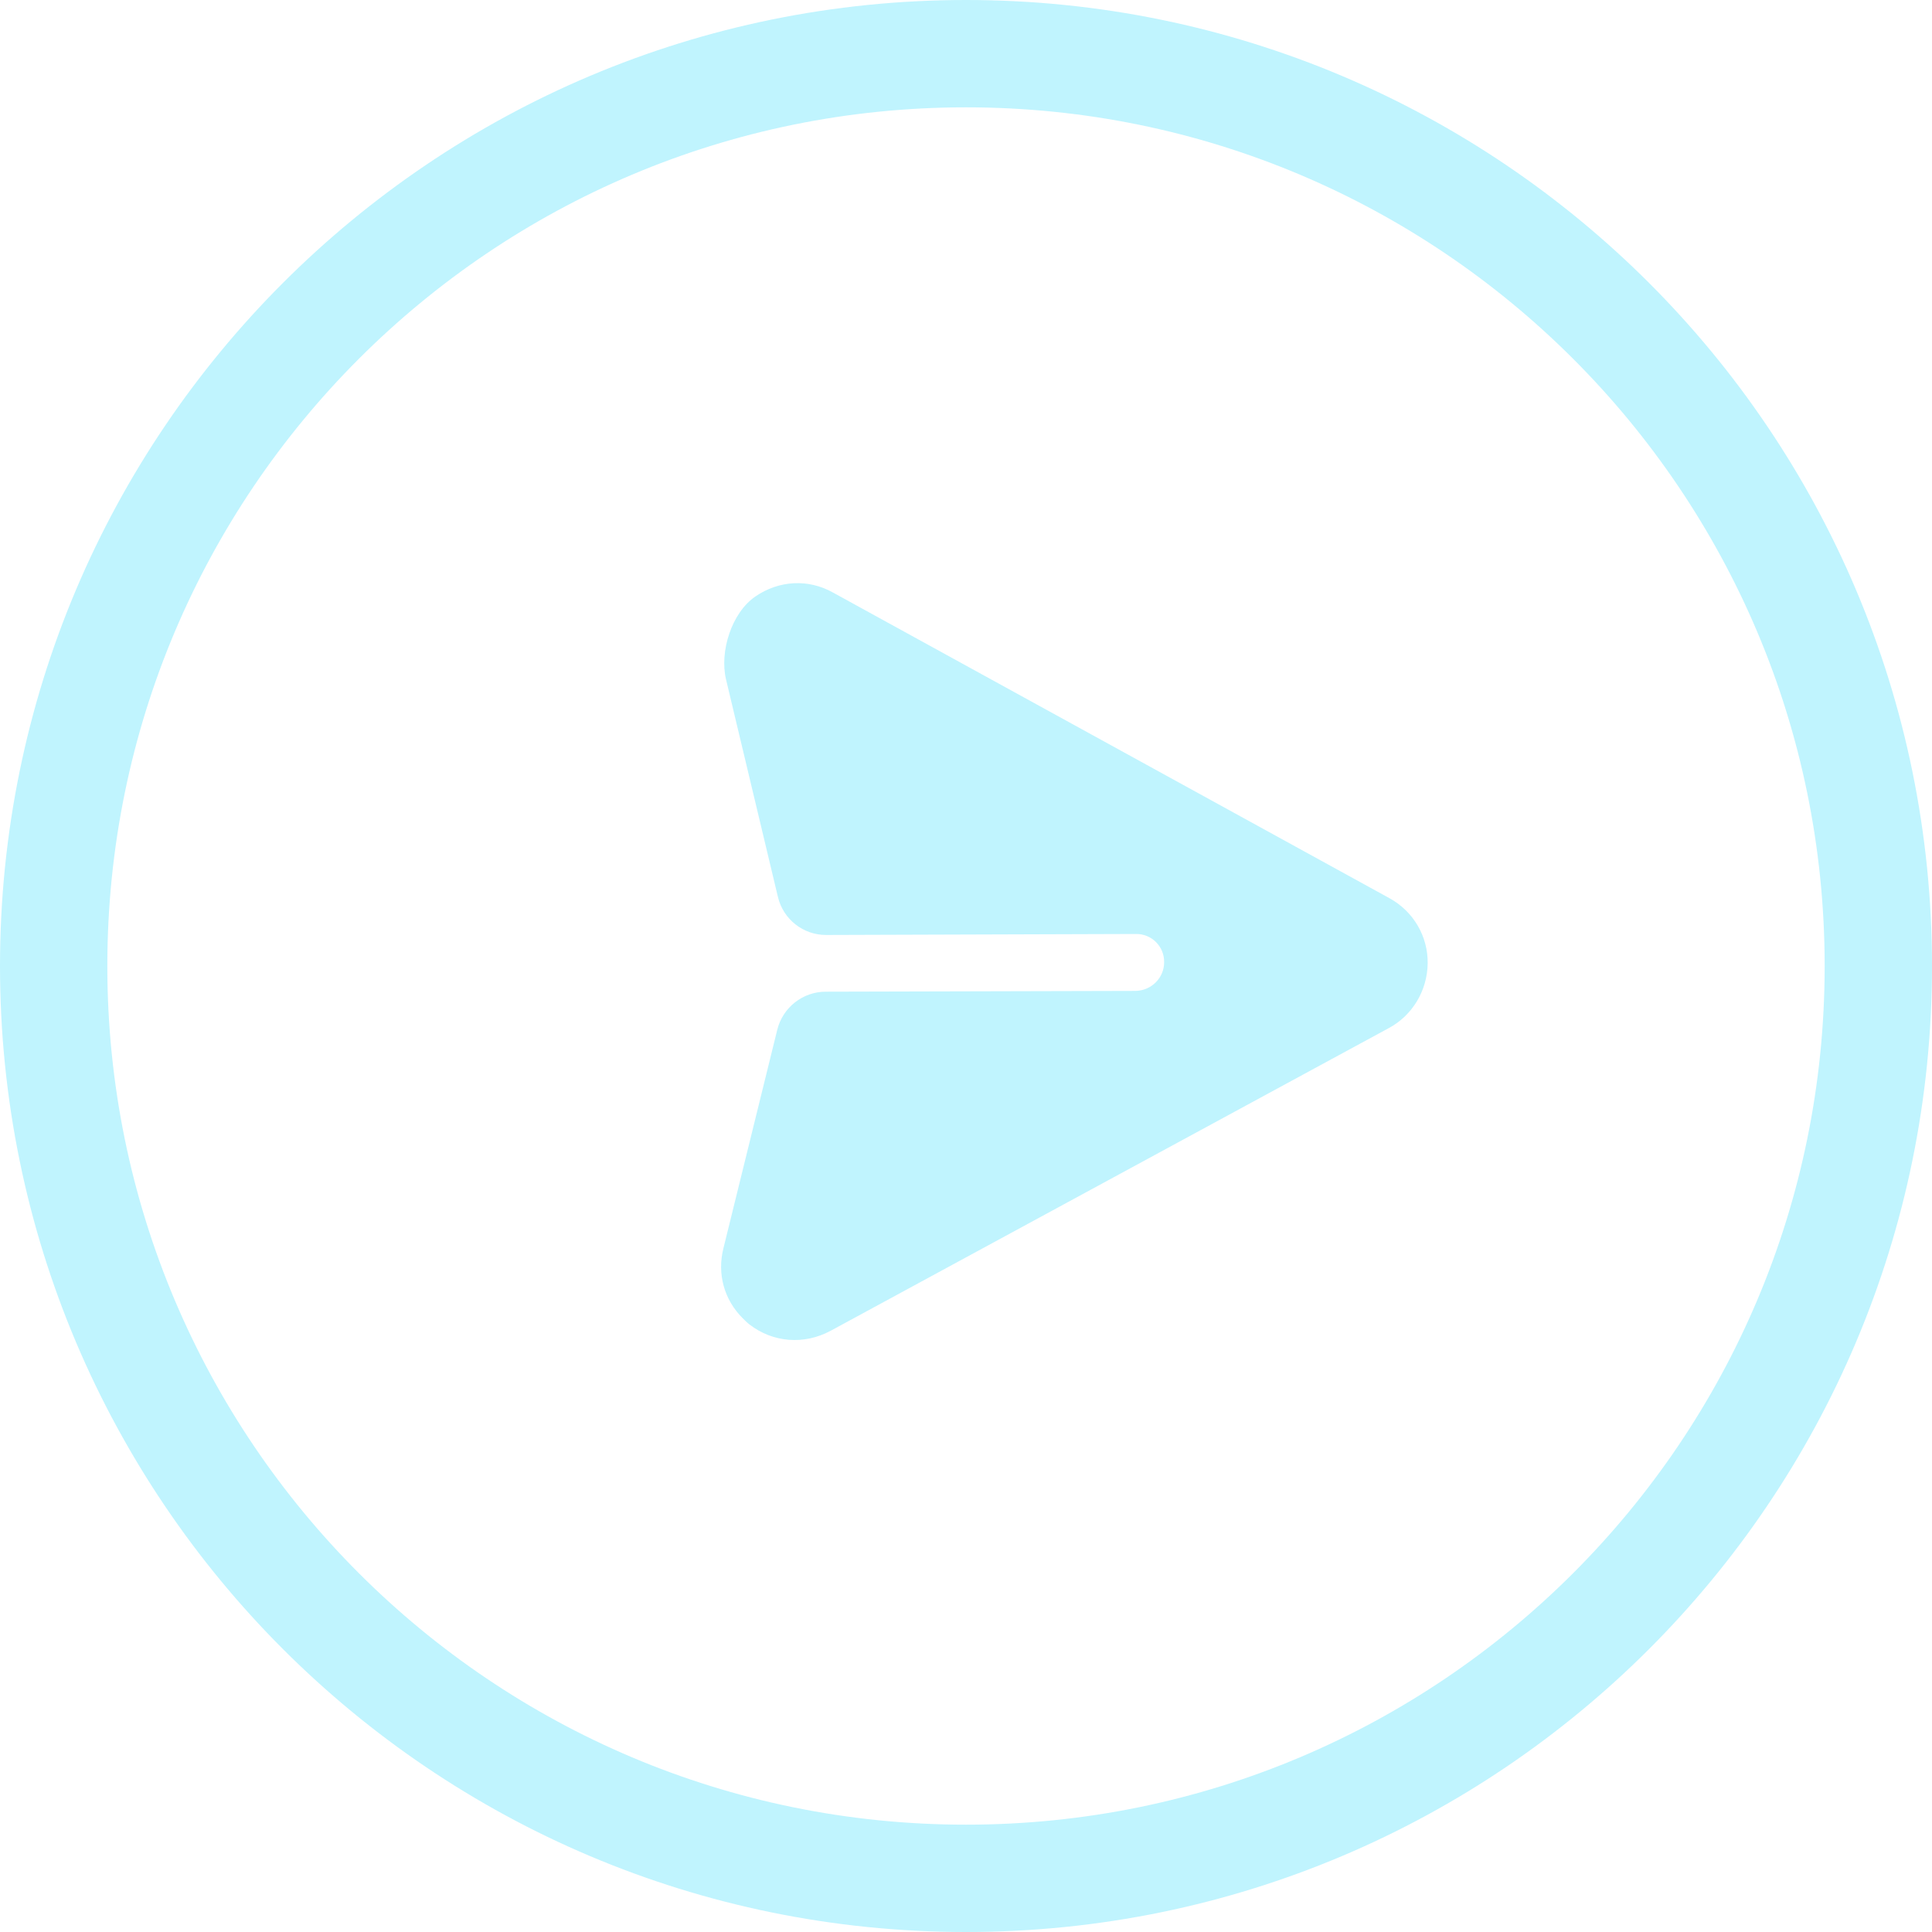
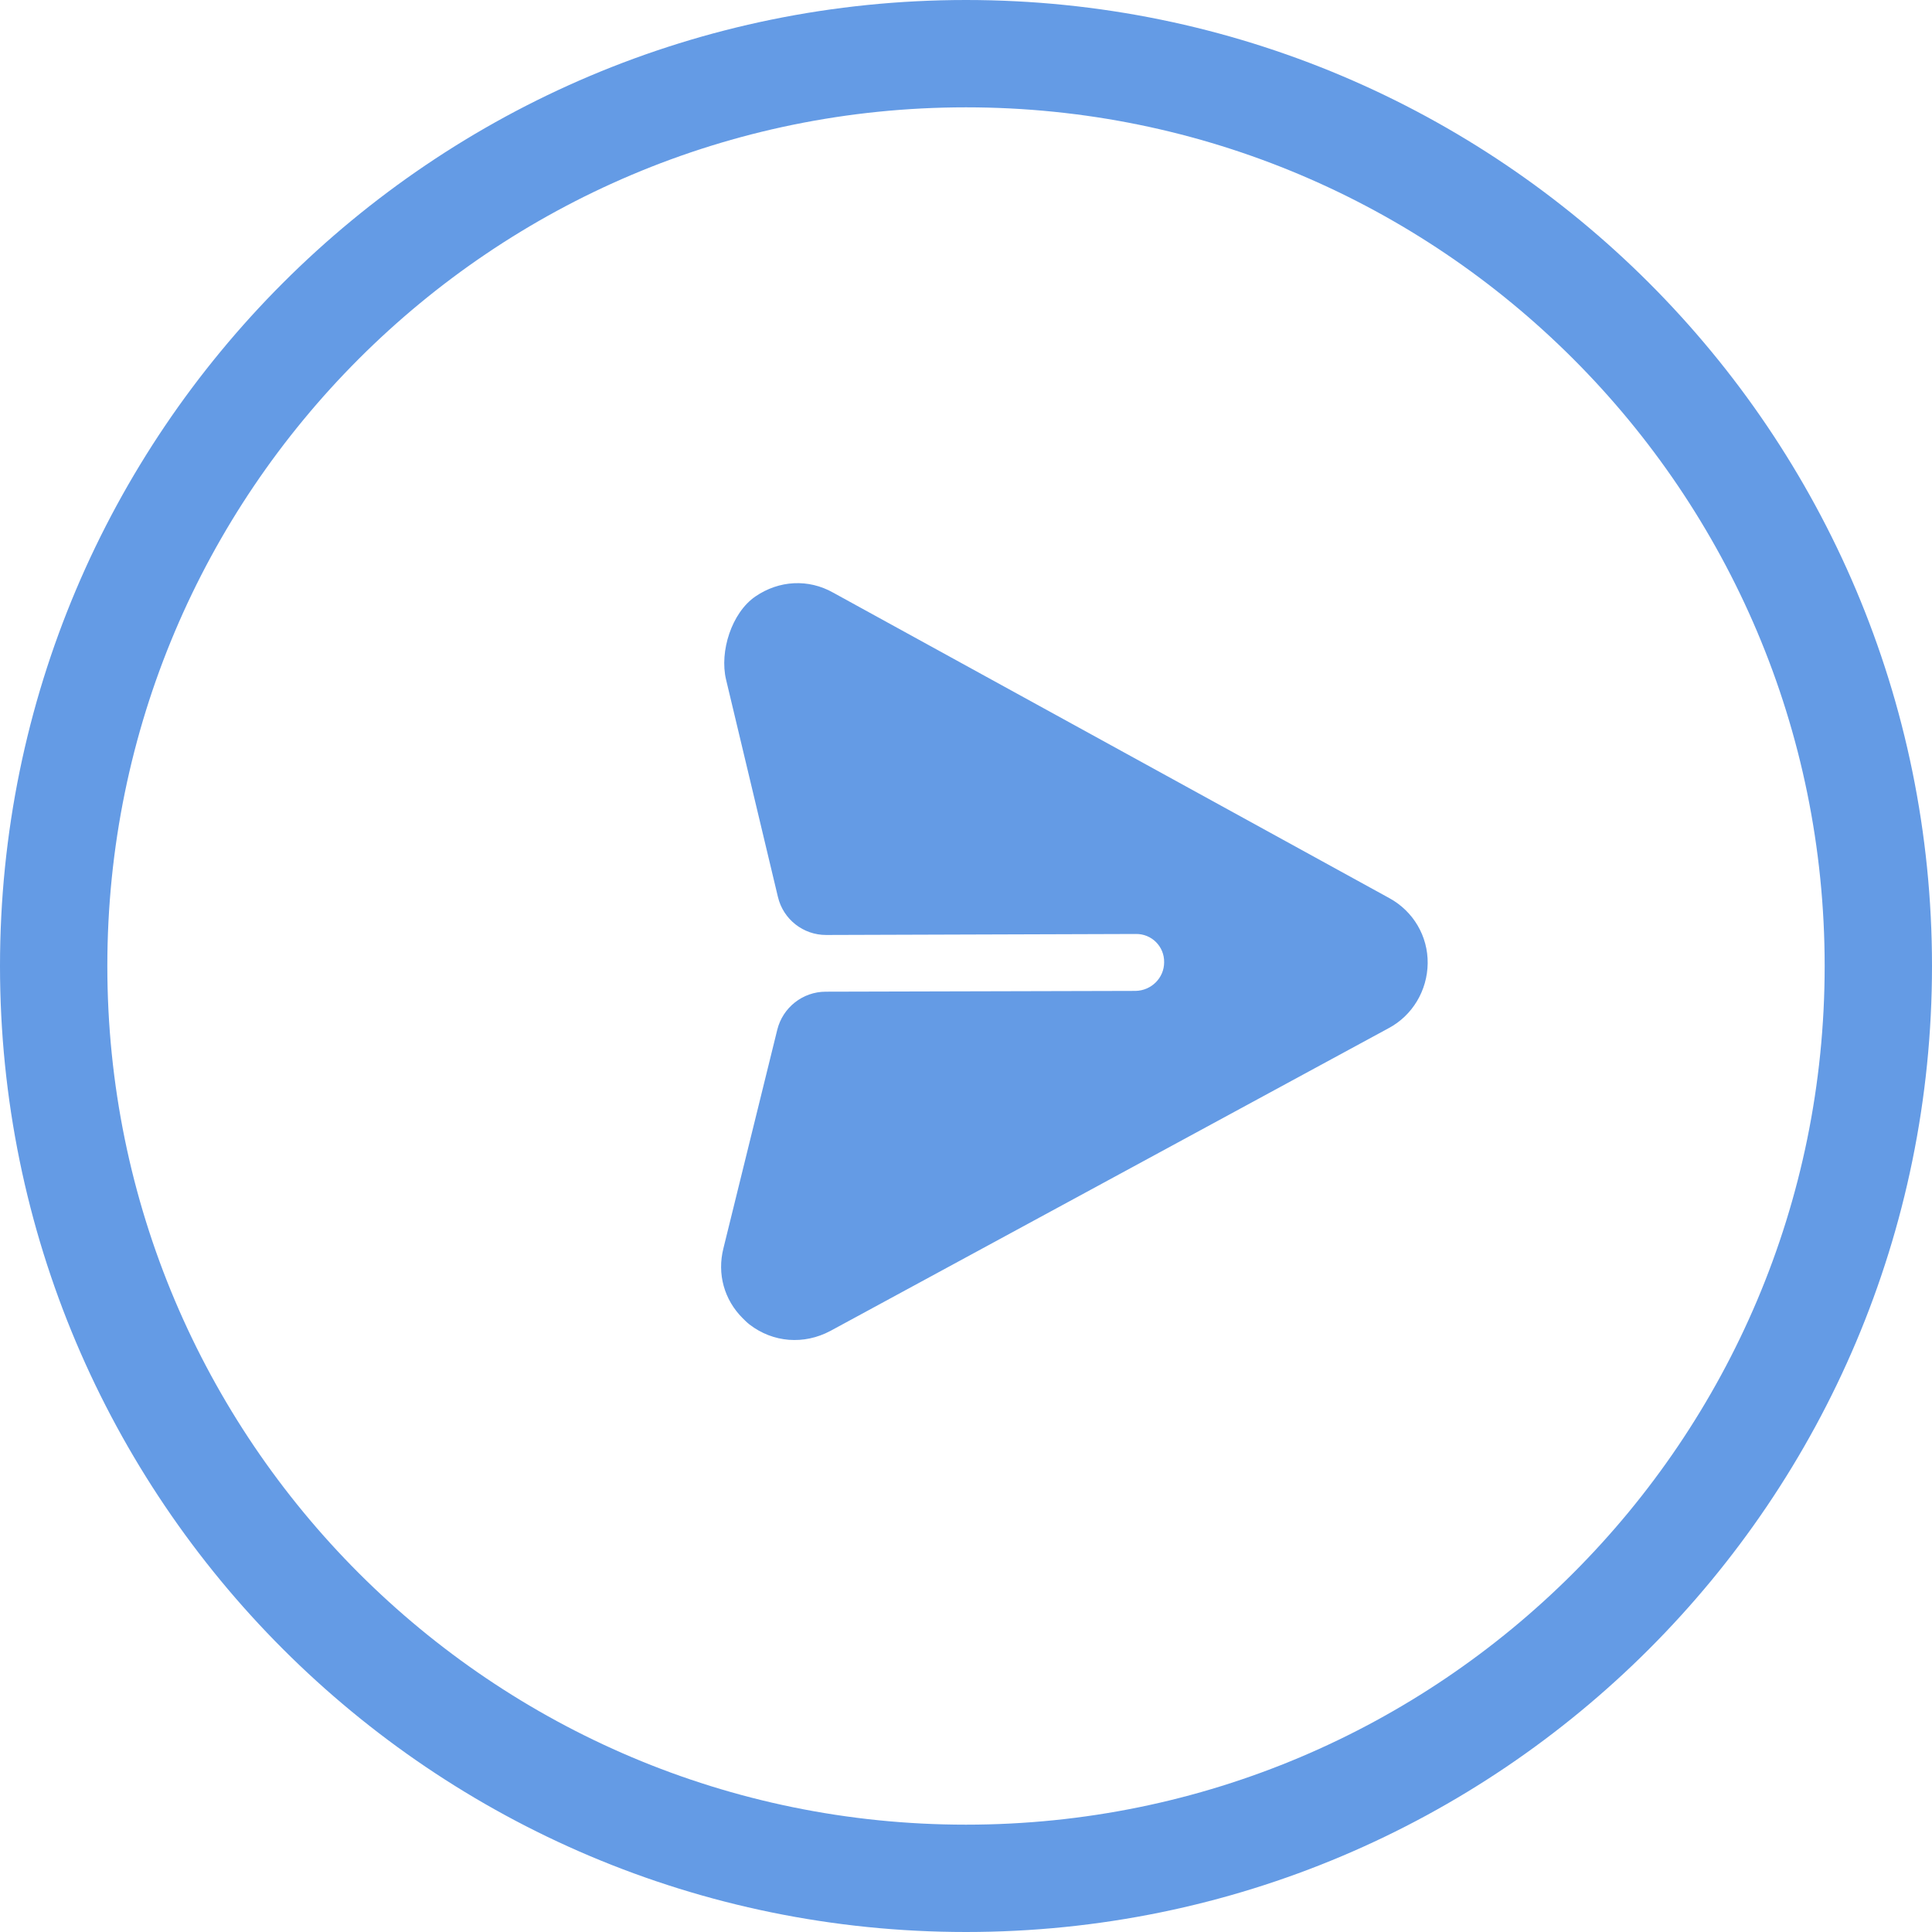
<svg xmlns="http://www.w3.org/2000/svg" width="54" height="54" viewBox="0 0 54 54" fill="none">
-   <rect x="1.5" y="1.5" width="51" height="51" rx="25.5" stroke="#C0F4FE" stroke-width="3" />
+   <rect x="1.5" y="1.5" width="51" height="51" rx="25.5" stroke="#649be5" stroke-width="3" />
  <g filter="url(#filter0_b_812_20020)">
-     <path d="M39.904 26.927C39.914 26.168 39.503 25.471 38.836 25.105L23.29 16.566C22.594 16.172 21.773 16.221 21.117 16.669C20.449 17.124 20.107 18.209 20.293 18.992L21.744 25.073C21.893 25.696 22.451 26.135 23.093 26.133L31.745 26.105C32.188 26.096 32.547 26.455 32.538 26.898C32.537 27.333 32.182 27.688 31.739 27.696L23.079 27.718C22.437 27.719 21.877 28.16 21.724 28.785L20.22 34.89C20.038 35.611 20.245 36.331 20.754 36.84C20.814 36.9 20.881 36.968 20.949 37.02C21.608 37.528 22.471 37.593 23.209 37.2L38.809 28.74C39.479 28.385 39.894 27.685 39.904 26.927Z" fill="#C0F4FE" />
+     <path d="M39.904 26.927C39.914 26.168 39.503 25.471 38.836 25.105L23.29 16.566C22.594 16.172 21.773 16.221 21.117 16.669C20.449 17.124 20.107 18.209 20.293 18.992L21.744 25.073C21.893 25.696 22.451 26.135 23.093 26.133L31.745 26.105C32.188 26.096 32.547 26.455 32.538 26.898C32.537 27.333 32.182 27.688 31.739 27.696L23.079 27.718C22.437 27.719 21.877 28.16 21.724 28.785L20.22 34.89C20.038 35.611 20.245 36.331 20.754 36.84C20.814 36.9 20.881 36.968 20.949 37.02C21.608 37.528 22.471 37.593 23.209 37.2L38.809 28.74C39.479 28.385 39.894 27.685 39.904 26.927Z" fill="#649be5" />
  </g>
  <defs>
    <filter id="filter0_b_812_20020" x="4.154" y="0.299" width="51.75" height="53.155" filterUnits="userSpaceOnUse" color-interpolation-filters="sRGB">
      <feFlood flood-opacity="0" result="BackgroundImageFix" />
      <feGaussianBlur in="BackgroundImage" stdDeviation="8" />
      <feComposite in2="SourceAlpha" operator="in" result="effect1_backgroundBlur_812_20020" />
      <feBlend mode="normal" in="SourceGraphic" in2="effect1_backgroundBlur_812_20020" result="shape" />
    </filter>
  </defs>
</svg>
